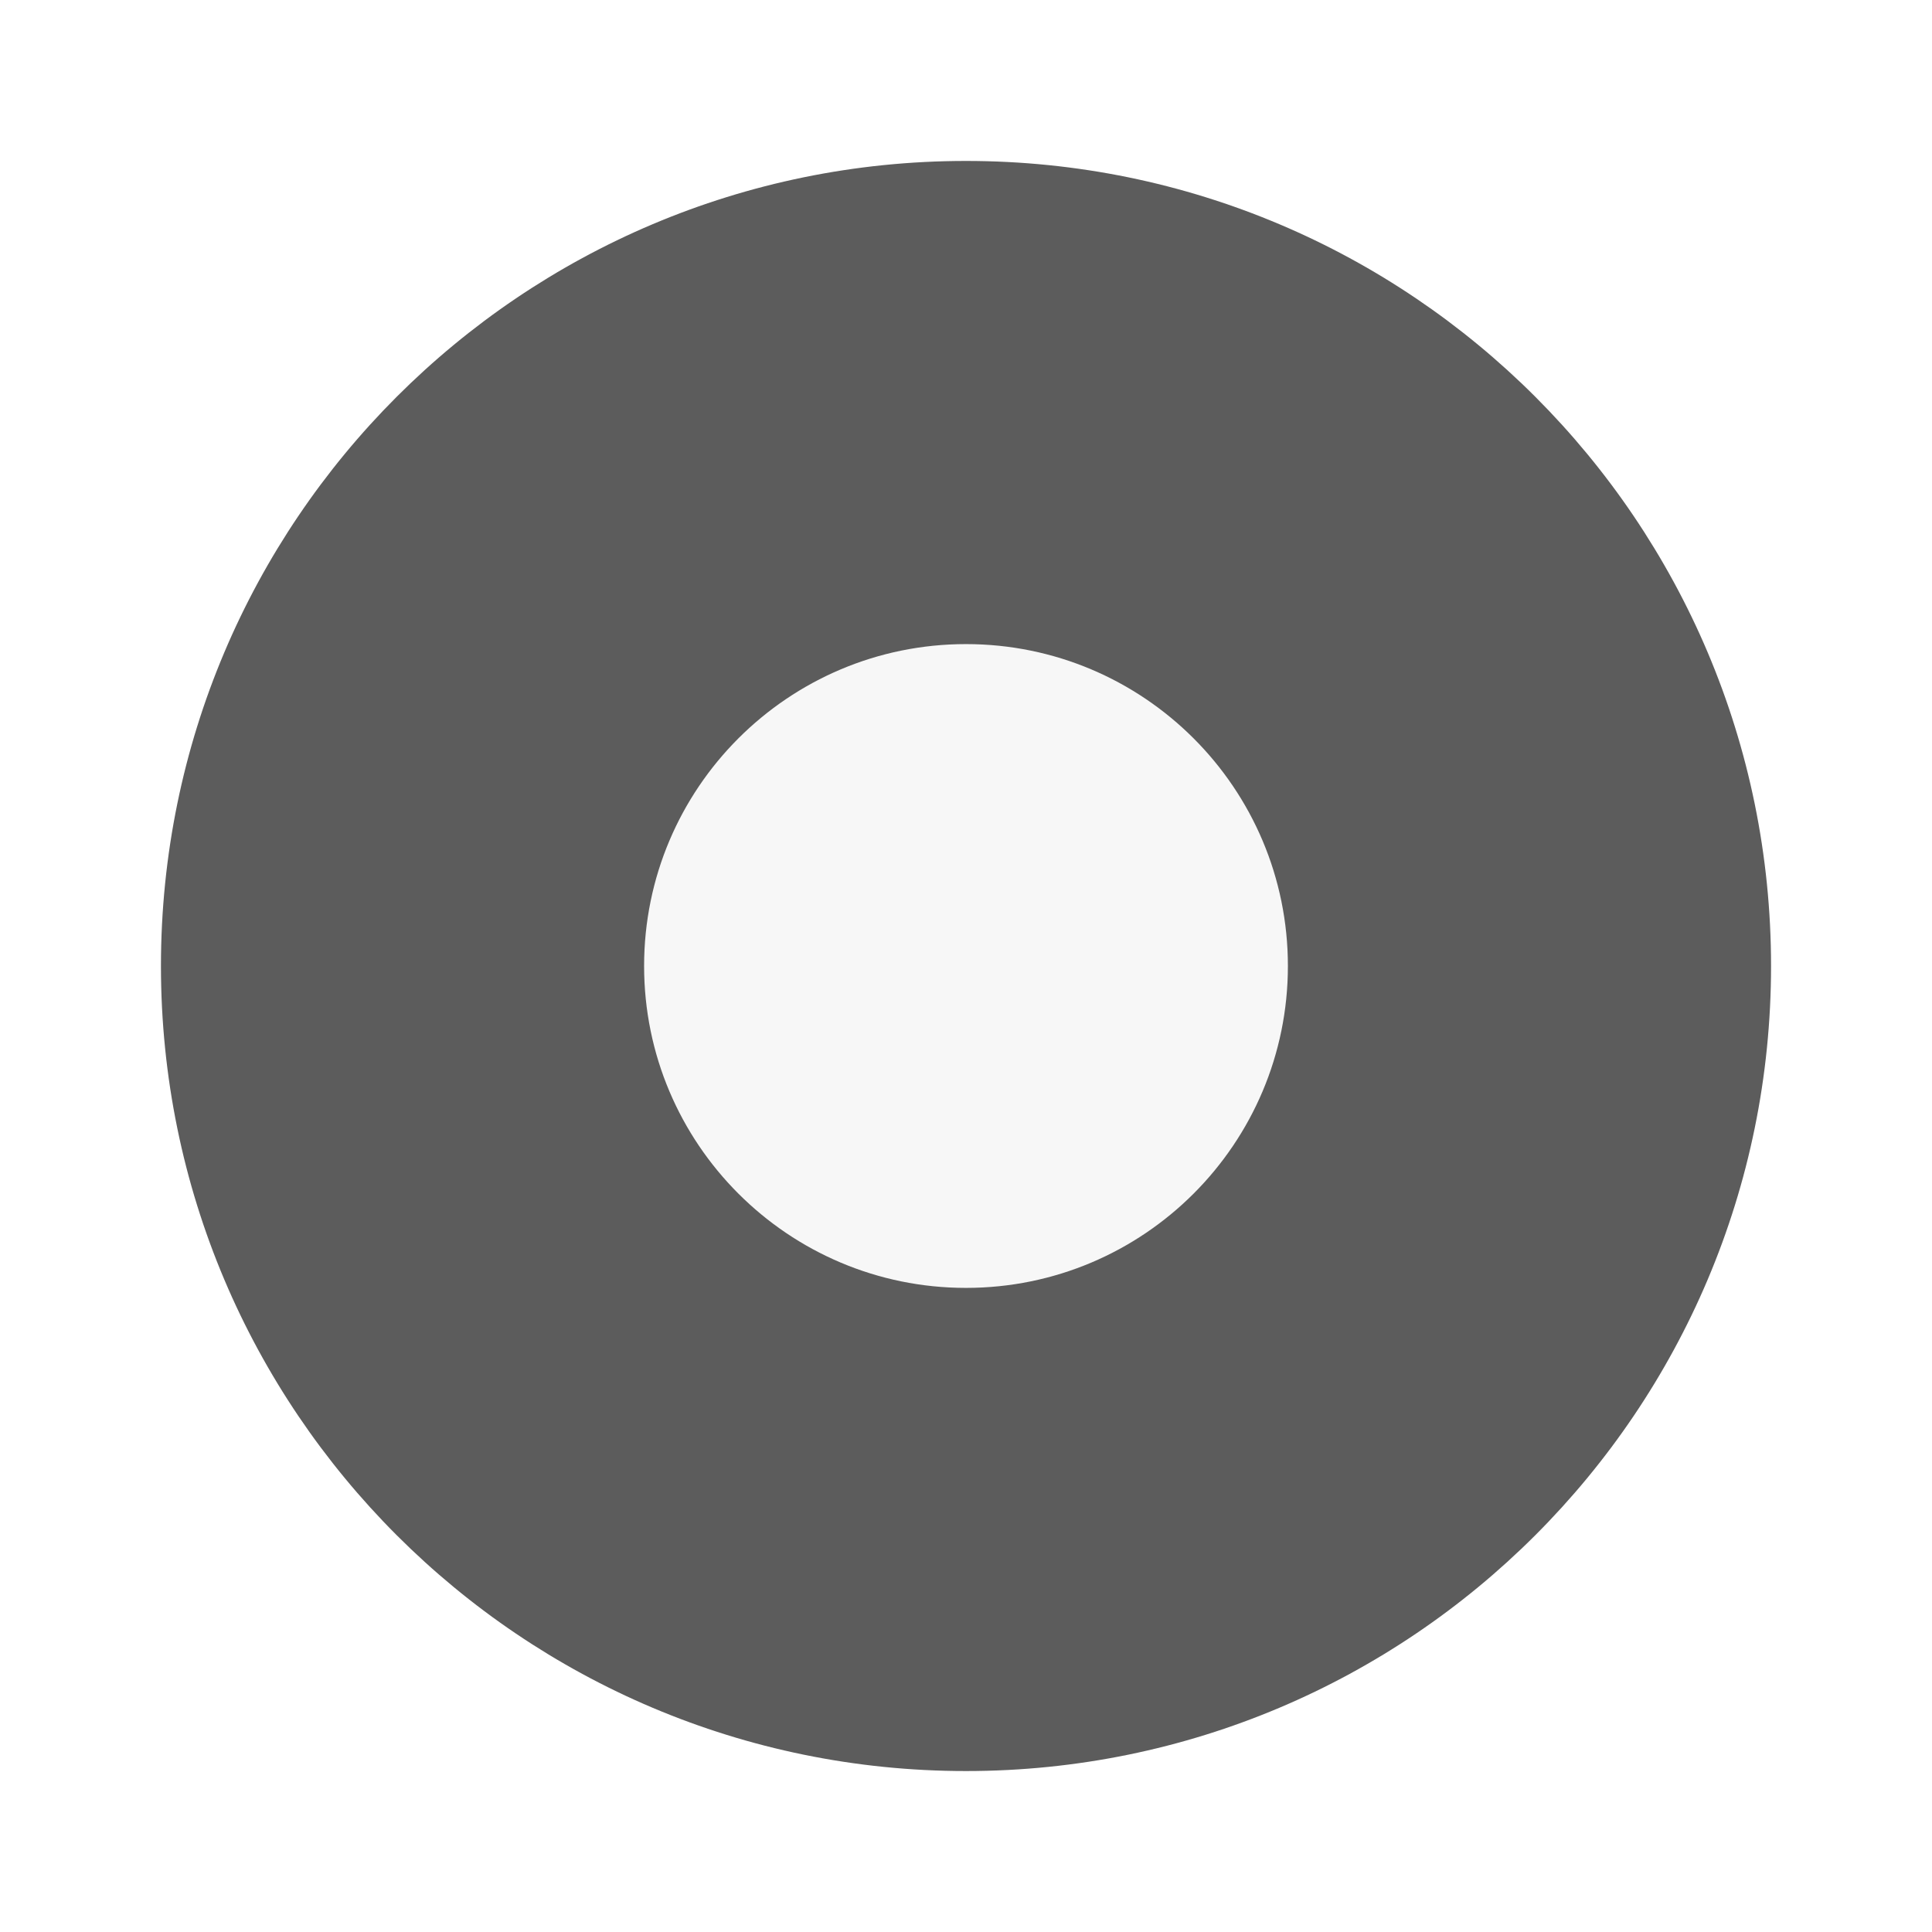
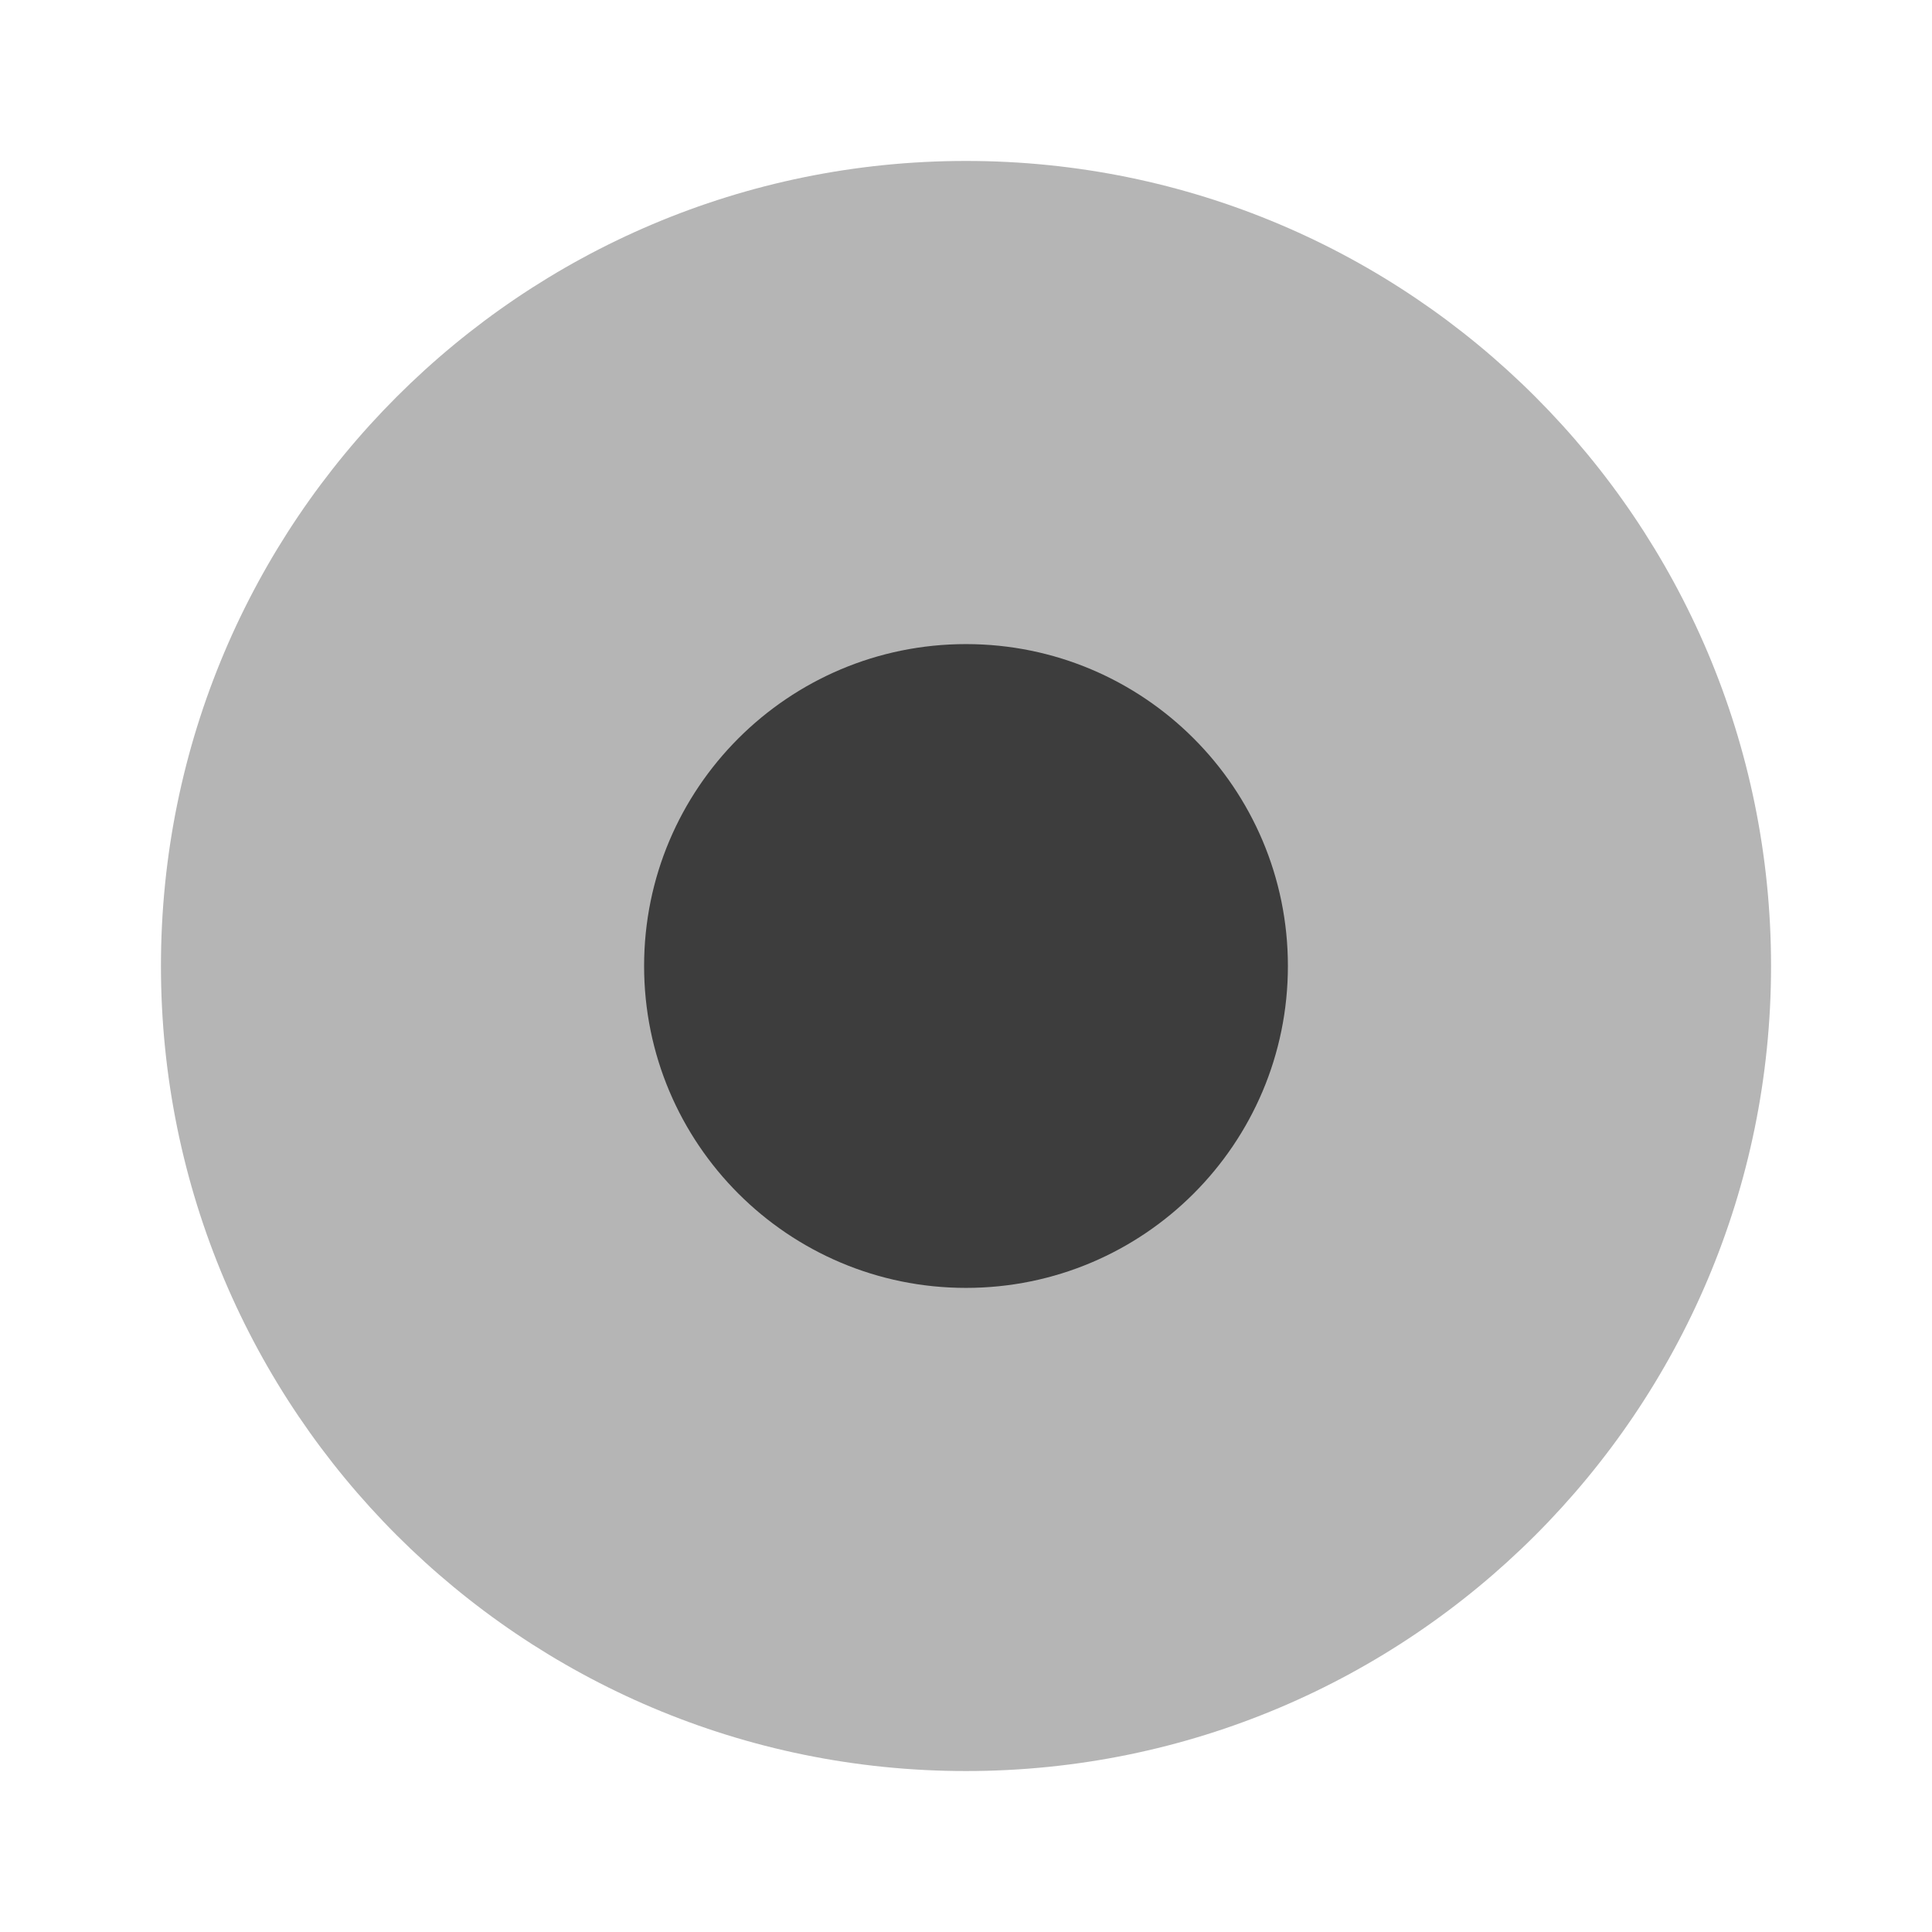
<svg xmlns="http://www.w3.org/2000/svg" width="24" height="24" version="1.1" viewBox="0 0 6.35 6.35" id="svg5275">
  <defs id="defs5279" />
  <g transform="translate(0,-290.915)" id="g5273">
-     <circle cx="3.175" cy="294.09" r="2.646" id="circle5255" style="fill:#5C5C5C;stroke-width:0.661" />
-     <circle cx="3.175" cy="294.09" id="circle5255-3" style="fill:#F7F7F7;stroke-width:0.264" r="1.058" />
+     <circle cx="3.175" cy="294.09" r="2.646" id="circle5255" style="fill:#B5B5B5;stroke-width:0.661" />
+     <circle cx="3.175" cy="294.09" id="circle5255-3" style="fill:#3D3D3D;stroke-width:0.264" r="1.058" />
  </g>
</svg>
